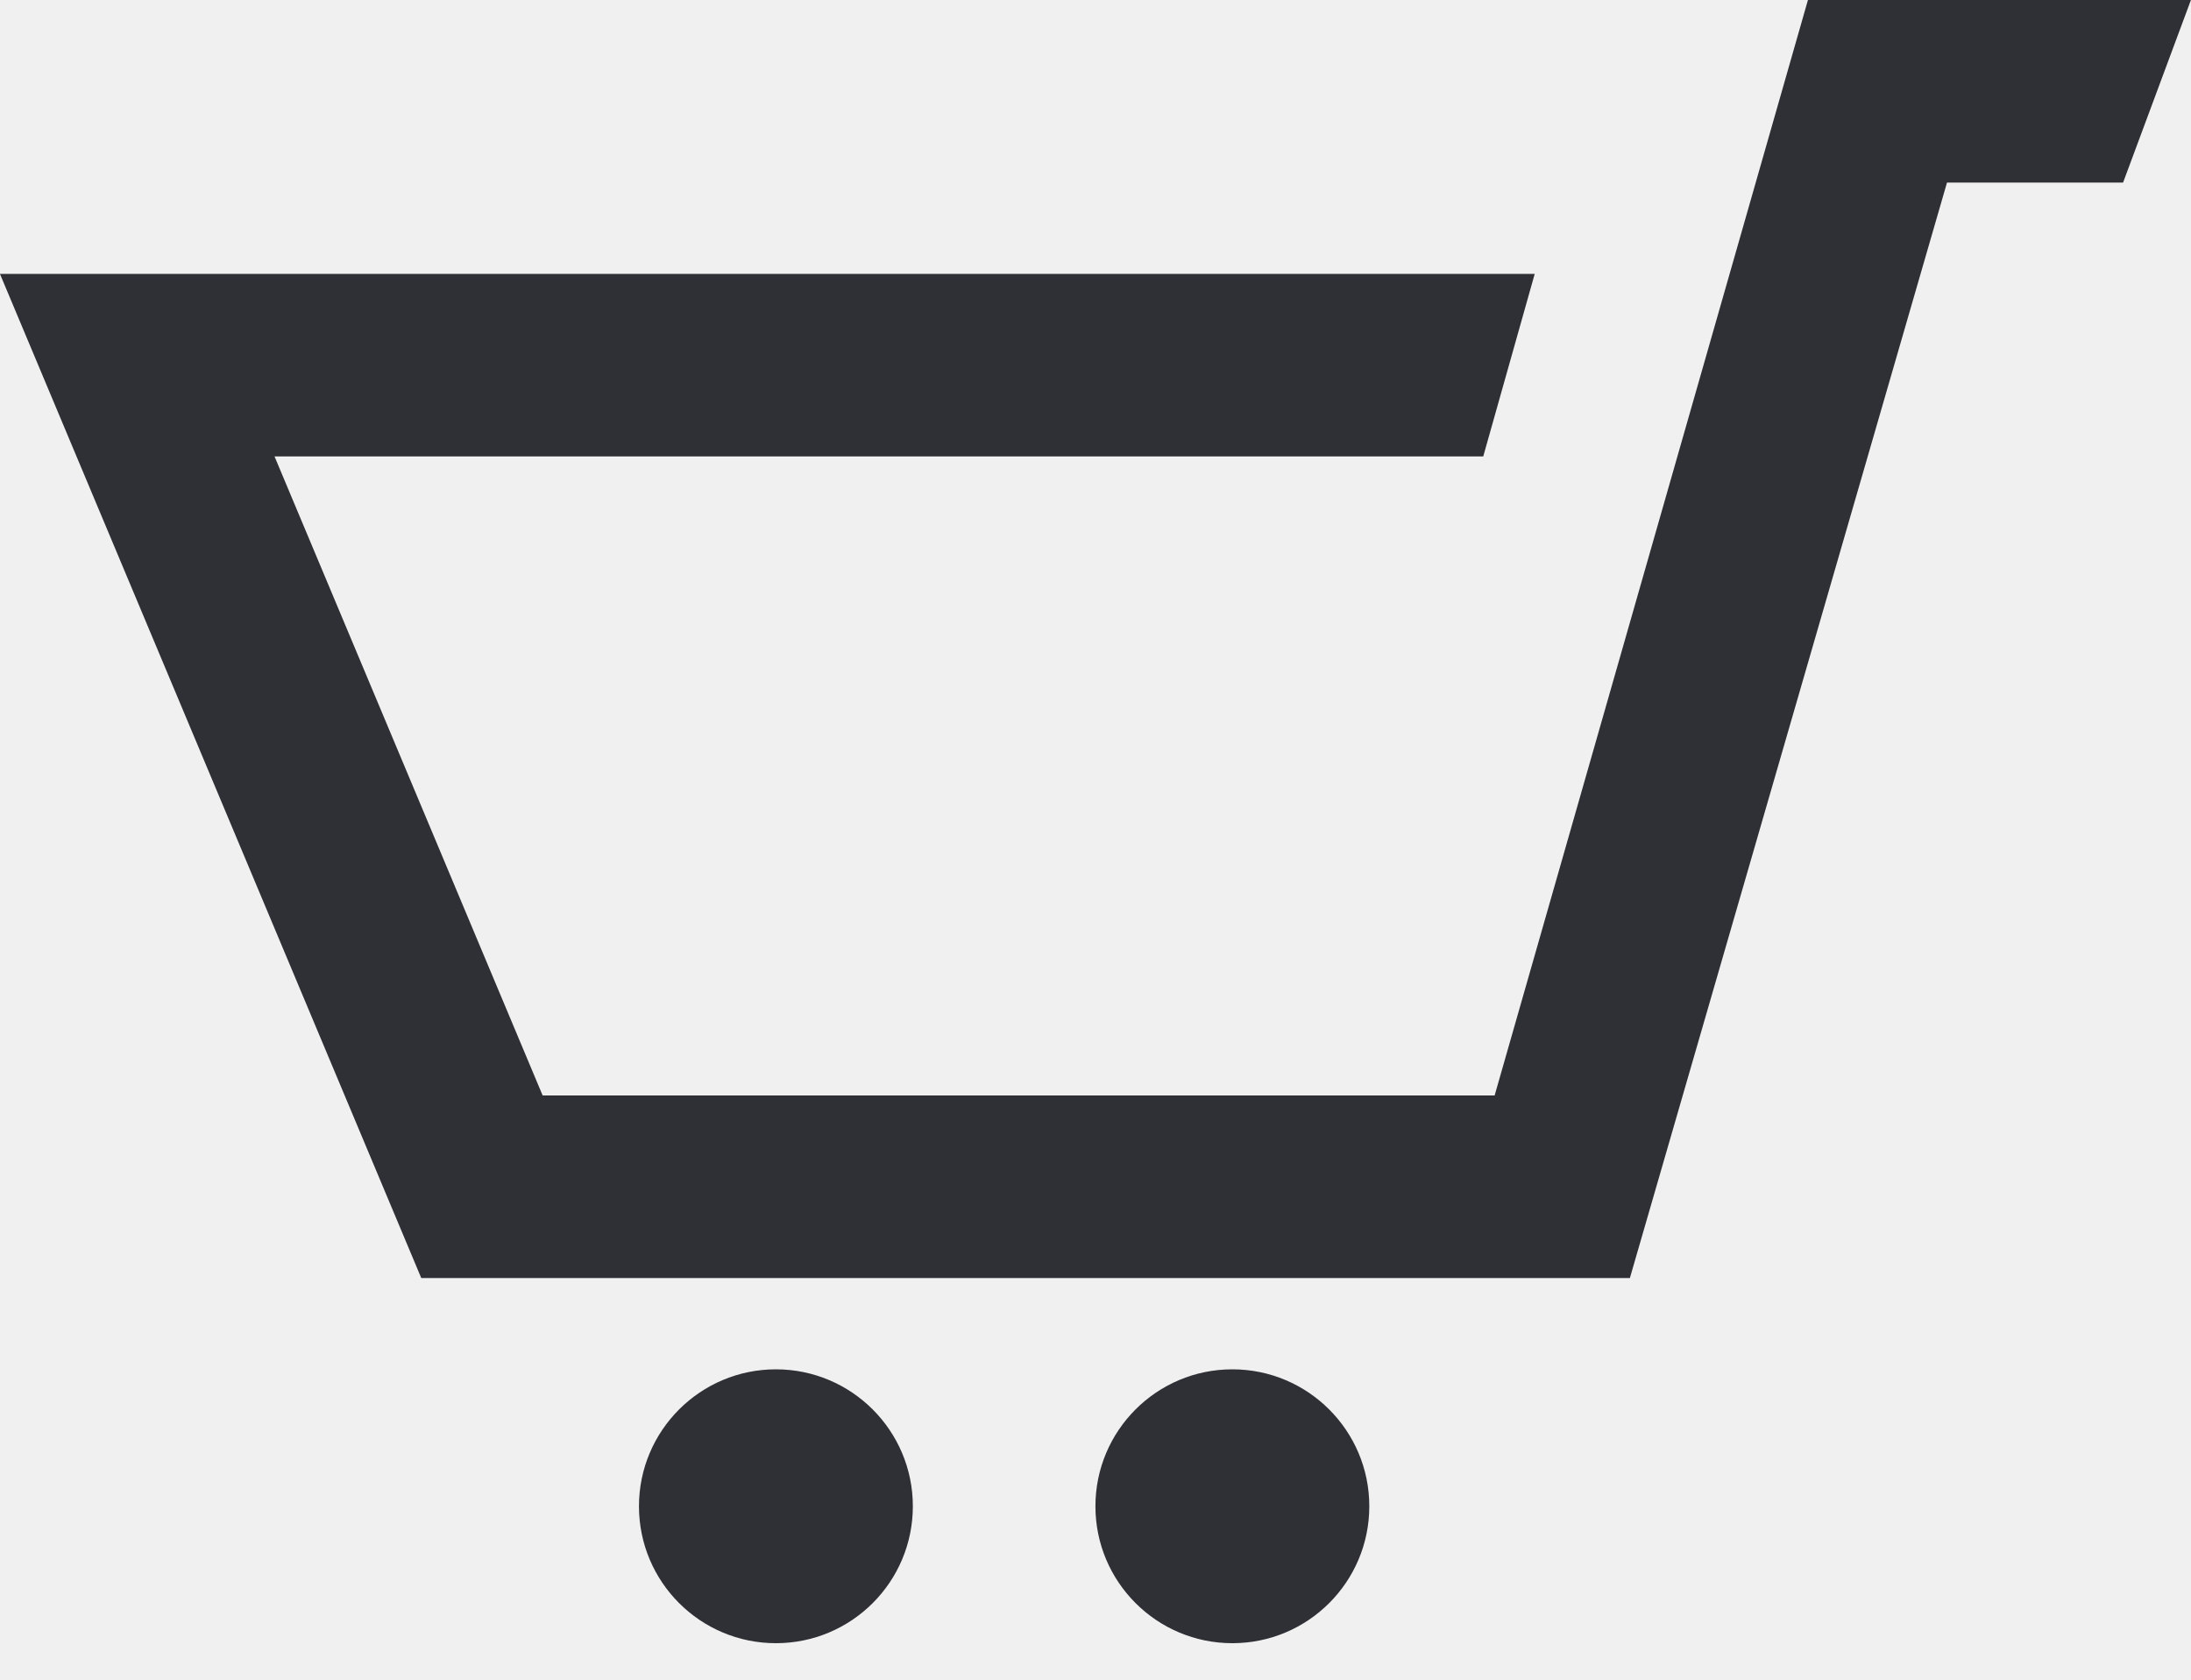
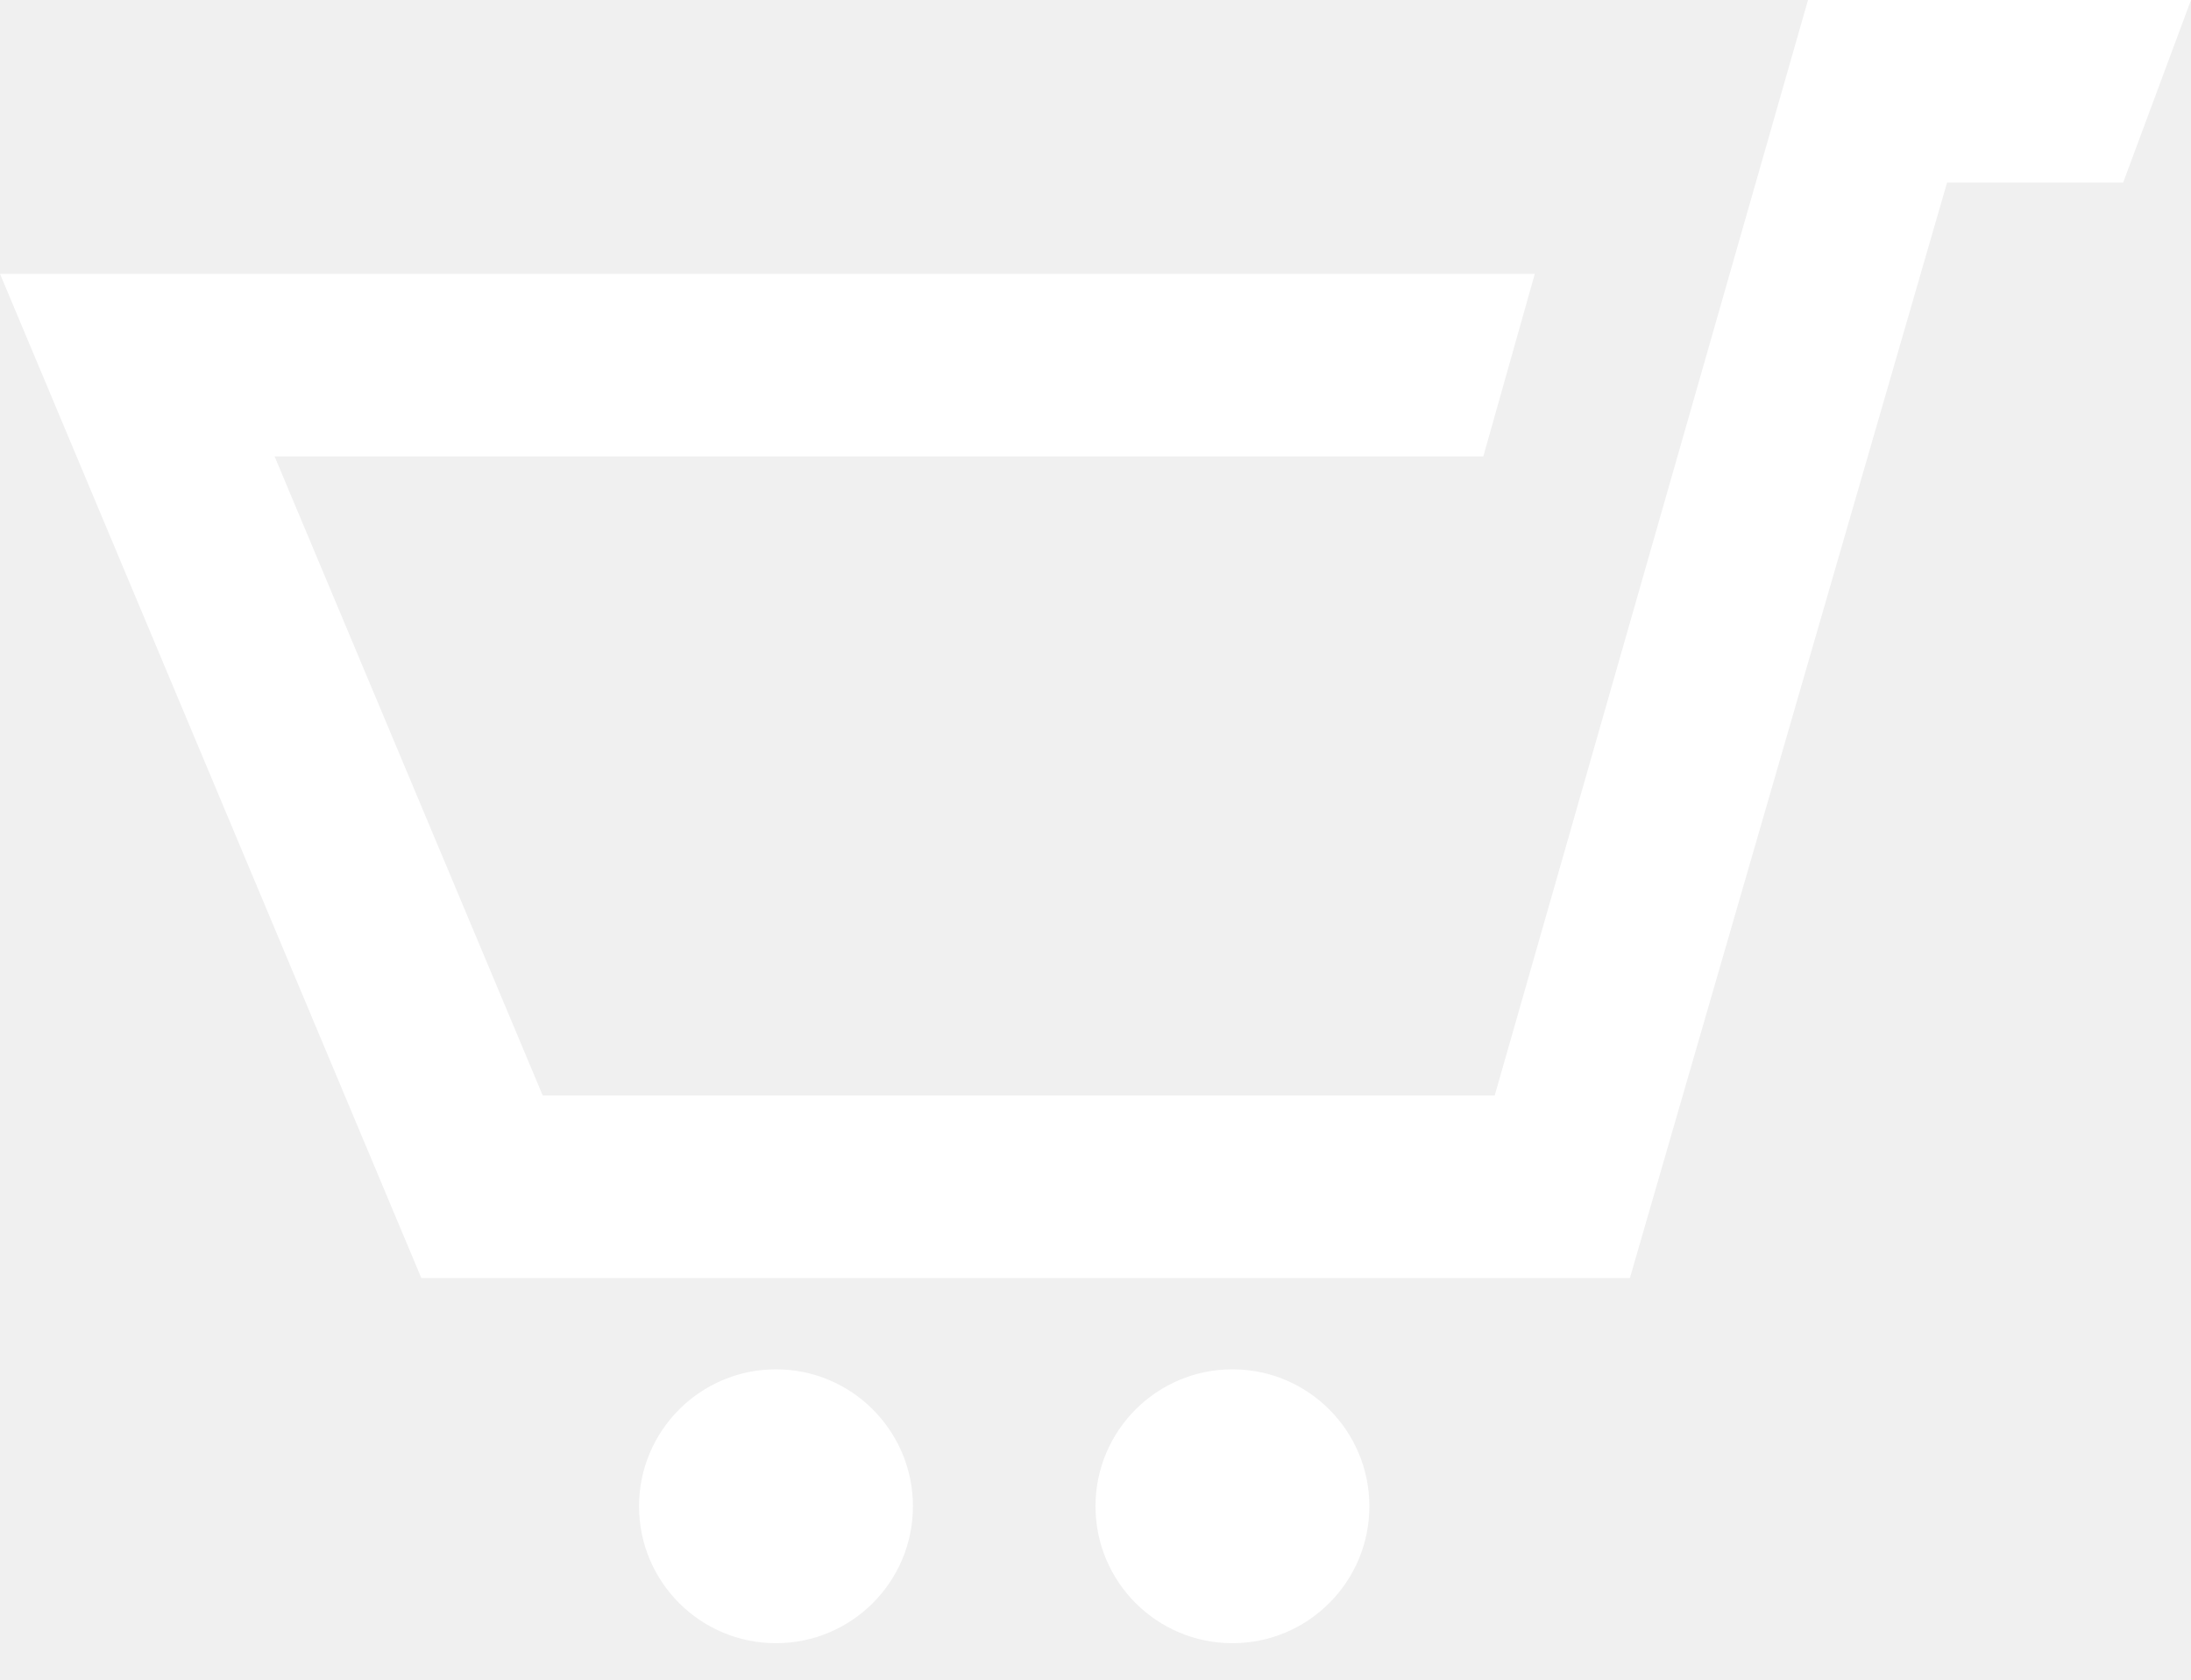
<svg xmlns="http://www.w3.org/2000/svg" width="30" height="23" viewBox="0 0 30 23" fill="none">
-   <path d="M29.999 0L29.07 2.5H26.659L22.317 17.5H5.768L-0.001 3.75H21.014L20.309 6.25H3.759L7.43 15H20.465L24.755 0H29.999ZM10.624 18.75C9.589 18.75 8.749 19.59 8.749 20.625C8.749 21.661 9.589 22.5 10.624 22.5C11.659 22.5 12.499 21.661 12.499 20.625C12.499 19.59 11.659 18.75 10.624 18.75ZM19.249 10L16.874 18.75C15.839 18.75 14.999 19.589 14.999 20.625C14.999 21.661 15.839 22.5 16.874 22.5C17.909 22.5 18.749 21.661 18.749 20.625C18.749 19.59 17.909 18.75 16.874 18.75L19.249 10Z" fill="#2F3035" />
+   <path d="M30 0L29.071 2.5H26.66L22.317 17.5H5.769L0 3.75H21.015L20.31 6.25H3.76L7.431 15H20.466L24.756 0H30V0ZM10.625 18.75C9.59 18.75 8.75 19.59 8.75 20.625C8.75 21.661 9.59 22.5 10.625 22.5C11.66 22.5 12.5 21.661 12.5 20.625C12.5 19.59 11.66 18.75 10.625 18.75ZM19.25 10L16.875 18.75C15.84 18.75 15 19.589 15 20.625C15 21.661 15.84 22.5 16.875 22.5C17.91 22.5 18.75 21.661 18.75 20.625C18.75 19.59 17.91 18.75 16.875 18.75L19.25 10Z" fill="white" />
</svg>
